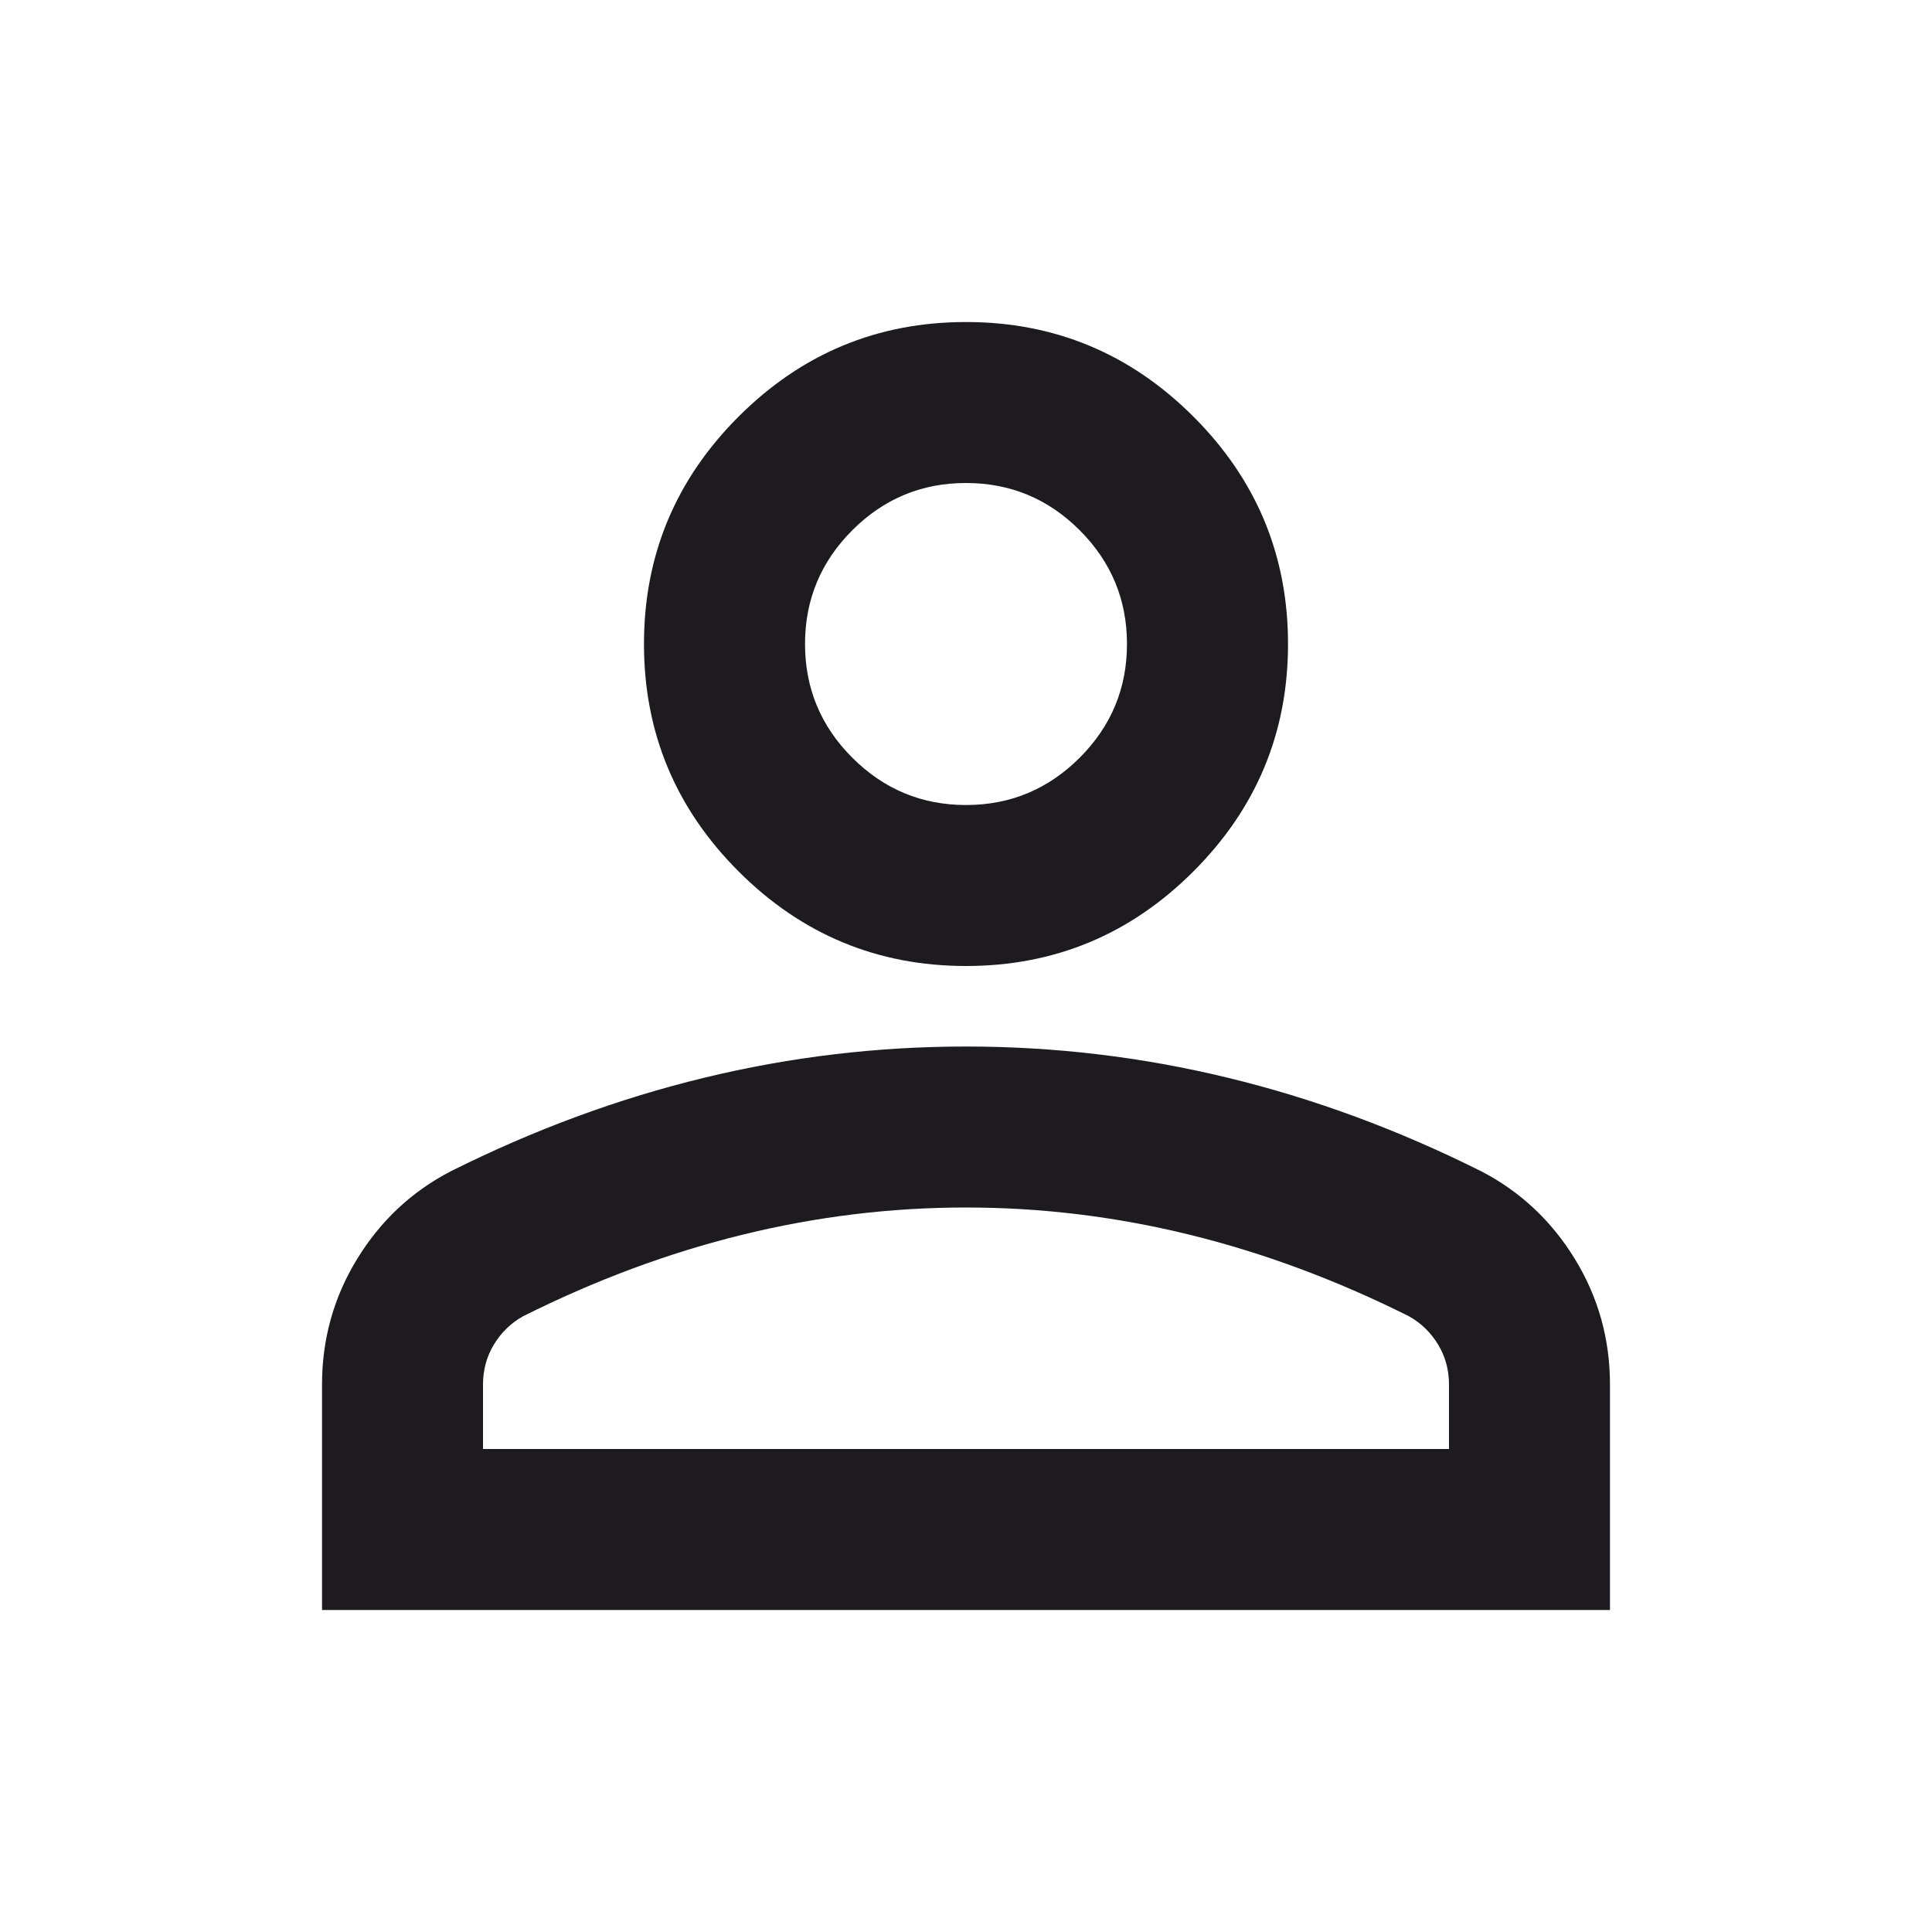
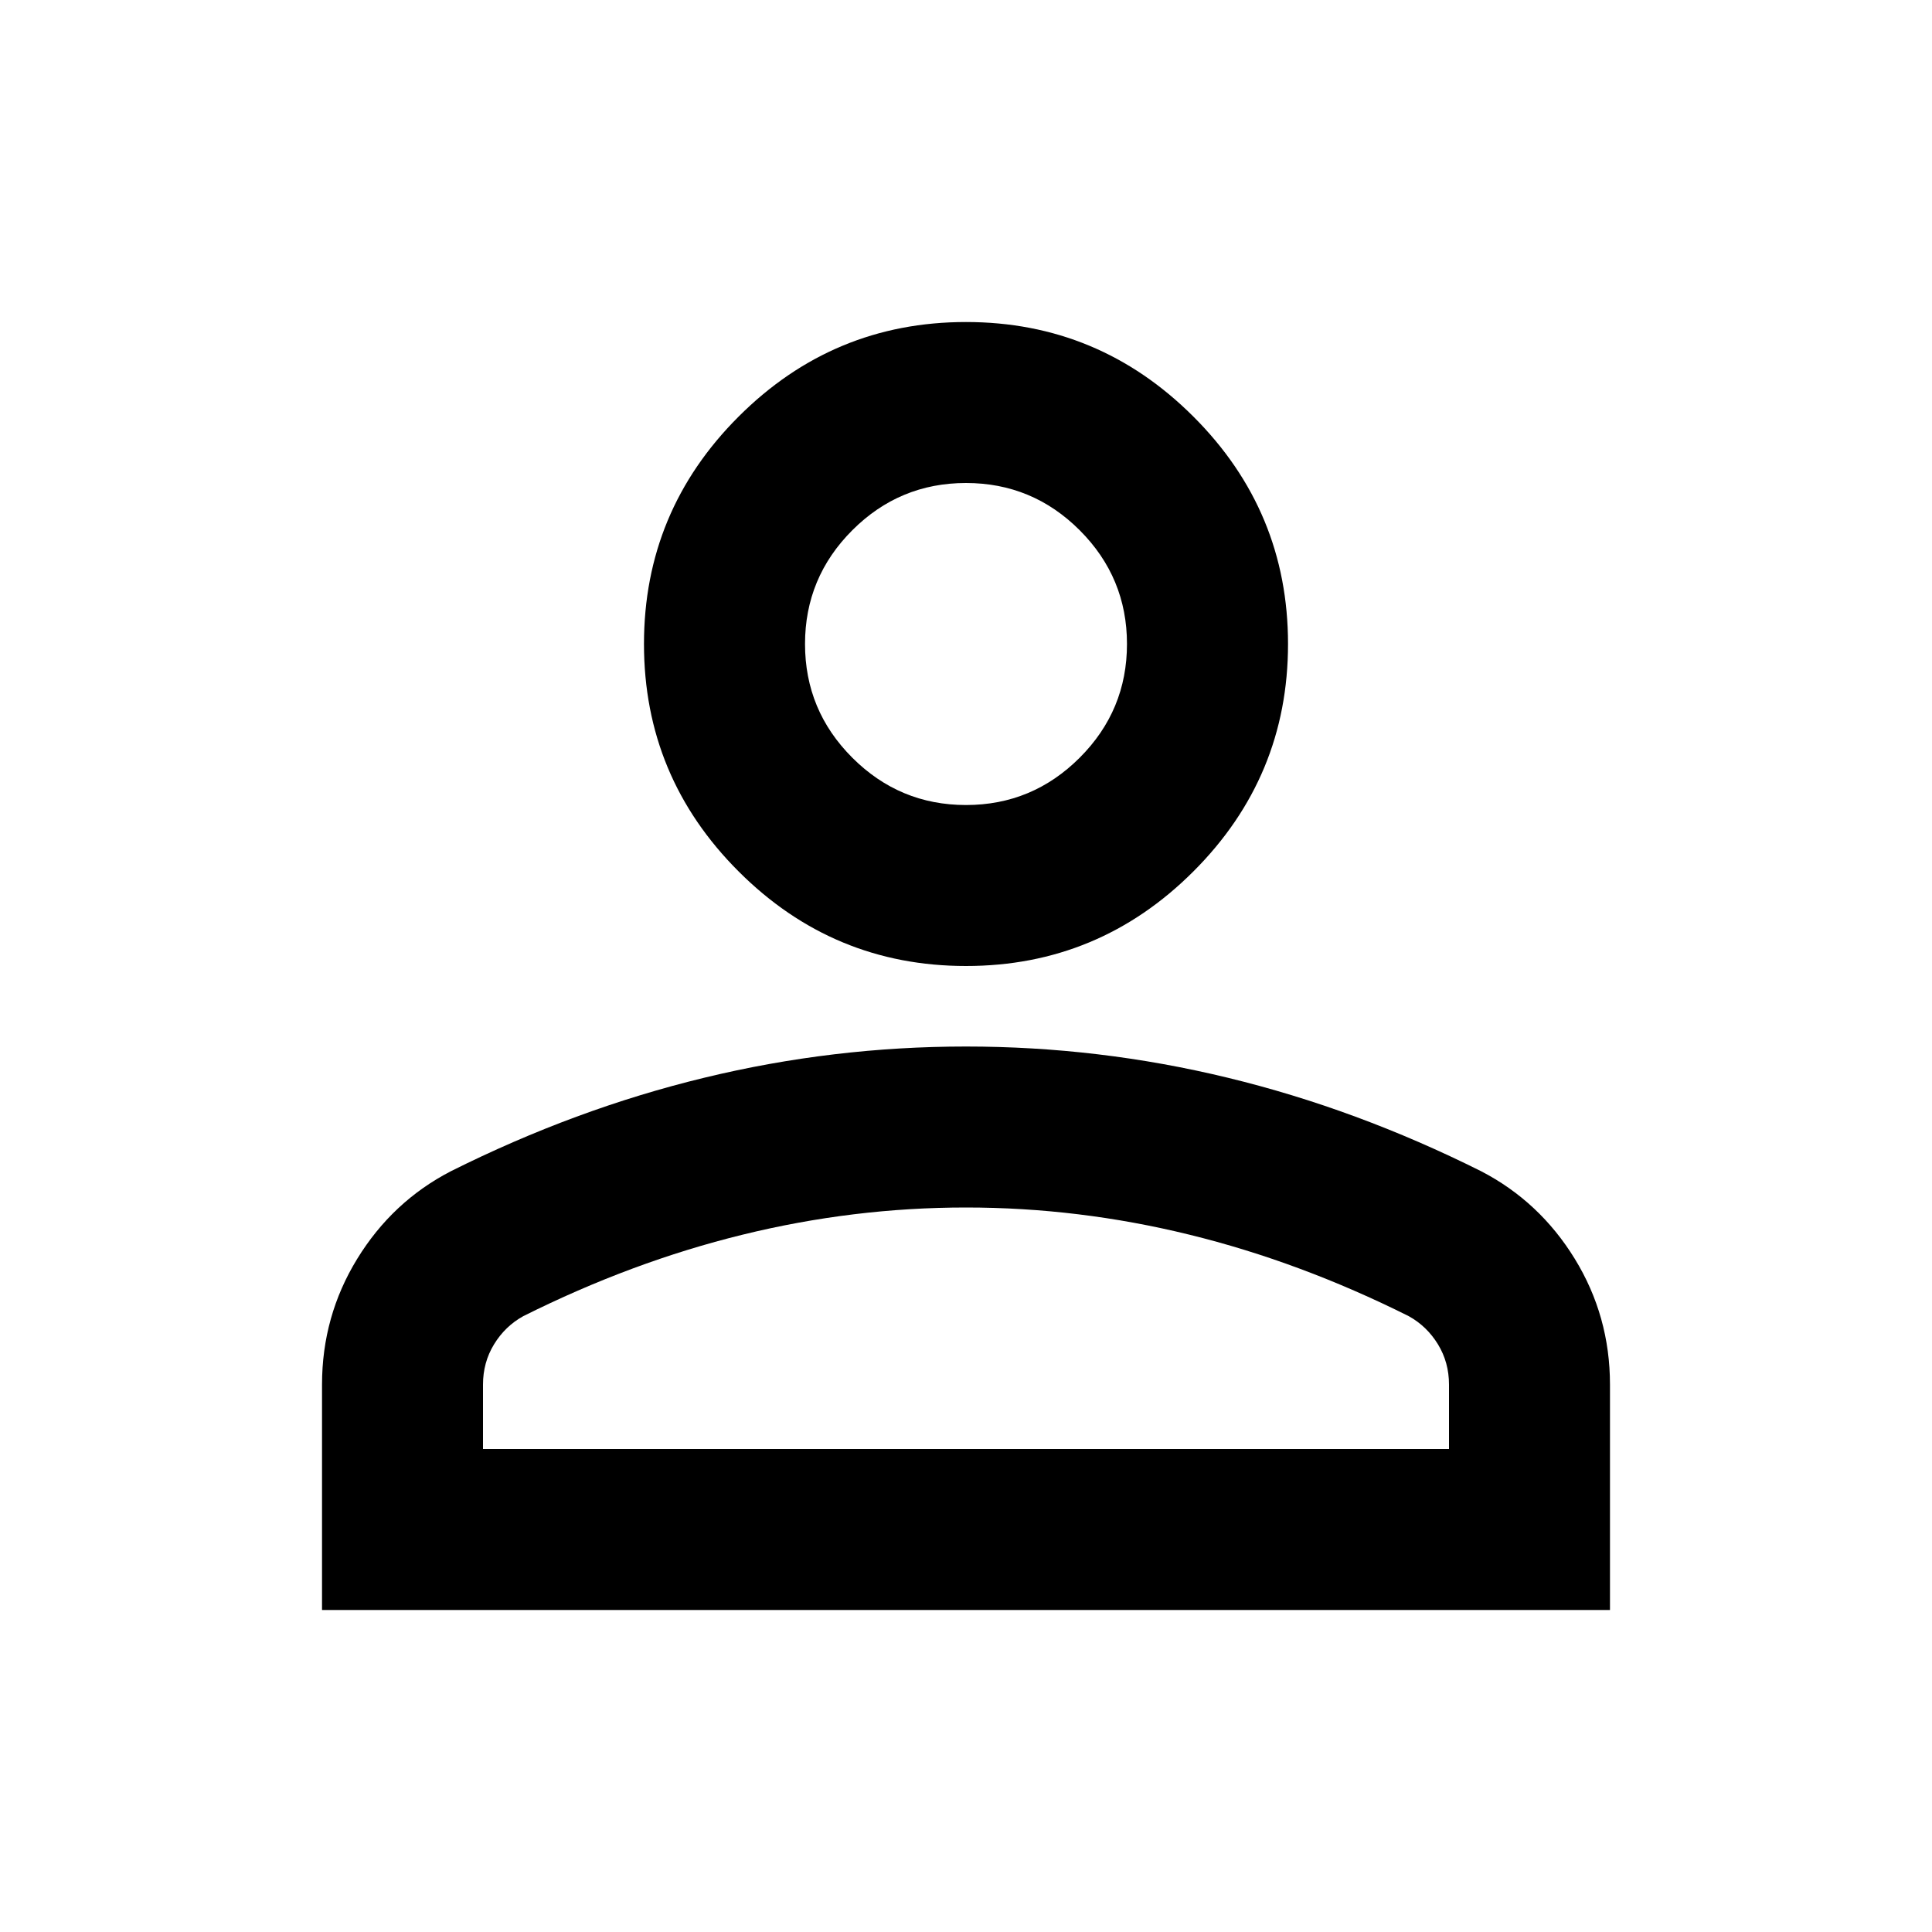
<svg xmlns="http://www.w3.org/2000/svg" width="28" height="28" viewBox="0 0 28 28" fill="none">
-   <path d="M14 14C12.717 14 11.618 13.543 10.704 12.629C9.79 11.715 9.333 10.617 9.333 9.333C9.333 8.05 9.79 6.951 10.704 6.038C11.618 5.124 12.717 4.667 14 4.667C15.283 4.667 16.382 5.124 17.296 6.038C18.21 6.951 18.667 8.05 18.667 9.333C18.667 10.617 18.21 11.715 17.296 12.629C16.382 13.543 15.283 14 14 14ZM4.667 23.333V20.067C4.667 19.406 4.837 18.798 5.177 18.244C5.517 17.69 5.969 17.267 6.533 16.975C7.739 16.372 8.964 15.92 10.208 15.619C11.453 15.317 12.717 15.167 14 15.167C15.283 15.167 16.547 15.317 17.792 15.619C19.036 15.92 20.261 16.372 21.467 16.975C22.03 17.267 22.483 17.69 22.823 18.244C23.163 18.798 23.333 19.406 23.333 20.067V23.333H4.667ZM7 21H21V20.067C21 19.853 20.947 19.658 20.84 19.483C20.733 19.308 20.592 19.172 20.417 19.075C19.367 18.55 18.307 18.156 17.238 17.894C16.168 17.631 15.089 17.5 14 17.5C12.911 17.5 11.832 17.631 10.762 17.894C9.693 18.156 8.633 18.55 7.583 19.075C7.408 19.172 7.267 19.308 7.16 19.483C7.053 19.658 7 19.853 7 20.067V21ZM14 11.667C14.642 11.667 15.191 11.438 15.648 10.981C16.105 10.524 16.333 9.975 16.333 9.333C16.333 8.692 16.105 8.142 15.648 7.685C15.191 7.228 14.642 7 14 7C13.358 7 12.809 7.228 12.352 7.685C11.895 8.142 11.667 8.692 11.667 9.333C11.667 9.975 11.895 10.524 12.352 10.981C12.809 11.438 13.358 11.667 14 11.667Z" fill="#1D1B20" />
+   <path d="M14 14C12.717 14 11.618 13.543 10.704 12.629C9.79 11.715 9.333 10.617 9.333 9.333C9.333 8.05 9.79 6.951 10.704 6.038C11.618 5.124 12.717 4.667 14 4.667C15.283 4.667 16.382 5.124 17.296 6.038C18.21 6.951 18.667 8.05 18.667 9.333C18.667 10.617 18.21 11.715 17.296 12.629C16.382 13.543 15.283 14 14 14ZM4.667 23.333V20.067C4.667 19.406 4.837 18.798 5.177 18.244C5.517 17.69 5.969 17.267 6.533 16.975C7.739 16.372 8.964 15.92 10.208 15.619C11.453 15.317 12.717 15.167 14 15.167C15.283 15.167 16.547 15.317 17.792 15.619C19.036 15.92 20.261 16.372 21.467 16.975C22.03 17.267 22.483 17.69 22.823 18.244C23.163 18.798 23.333 19.406 23.333 20.067V23.333H4.667ZM7 21H21V20.067C21 19.853 20.947 19.658 20.84 19.483C20.733 19.308 20.592 19.172 20.417 19.075C19.367 18.55 18.307 18.156 17.238 17.894C16.168 17.631 15.089 17.5 14 17.5C12.911 17.5 11.832 17.631 10.762 17.894C9.693 18.156 8.633 18.55 7.583 19.075C7.408 19.172 7.267 19.308 7.16 19.483C7.053 19.658 7 19.853 7 20.067V21ZM14 11.667C14.642 11.667 15.191 11.438 15.648 10.981C16.105 10.524 16.333 9.975 16.333 9.333C16.333 8.692 16.105 8.142 15.648 7.685C15.191 7.228 14.642 7 14 7C13.358 7 12.809 7.228 12.352 7.685C11.895 8.142 11.667 8.692 11.667 9.333C11.667 9.975 11.895 10.524 12.352 10.981C12.809 11.438 13.358 11.667 14 11.667Z" fill="currentColor" />
</svg>
